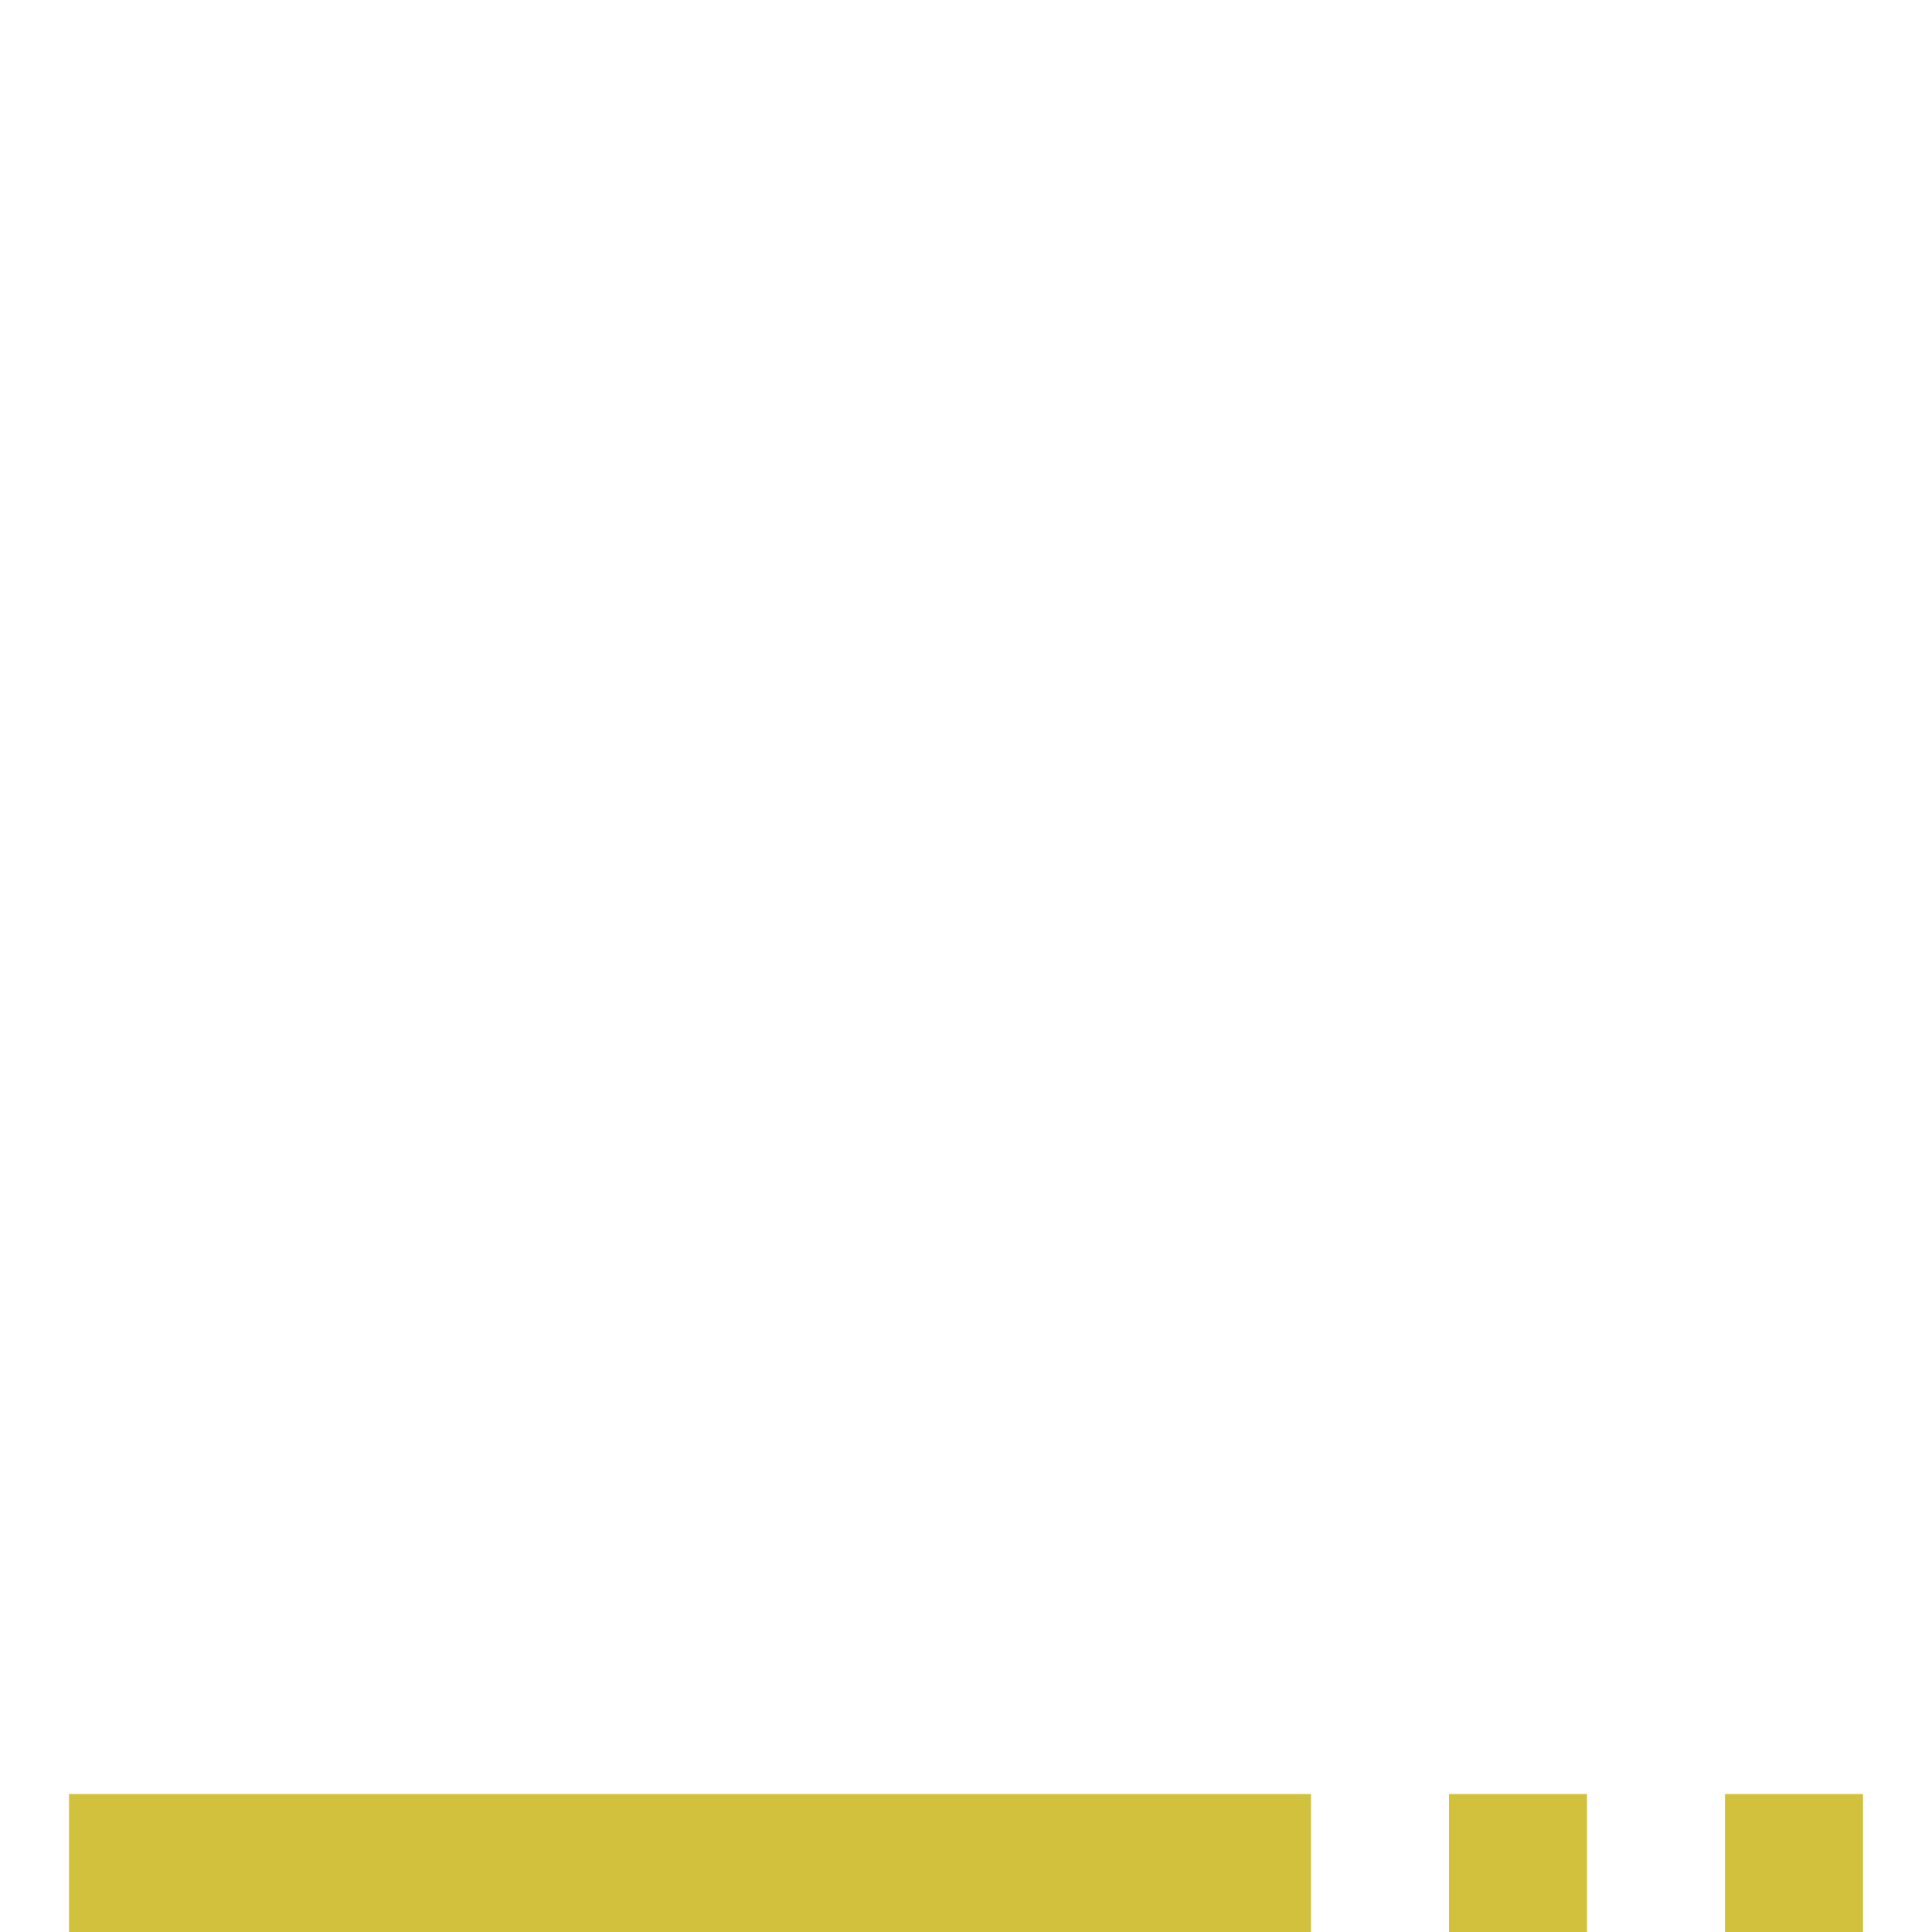
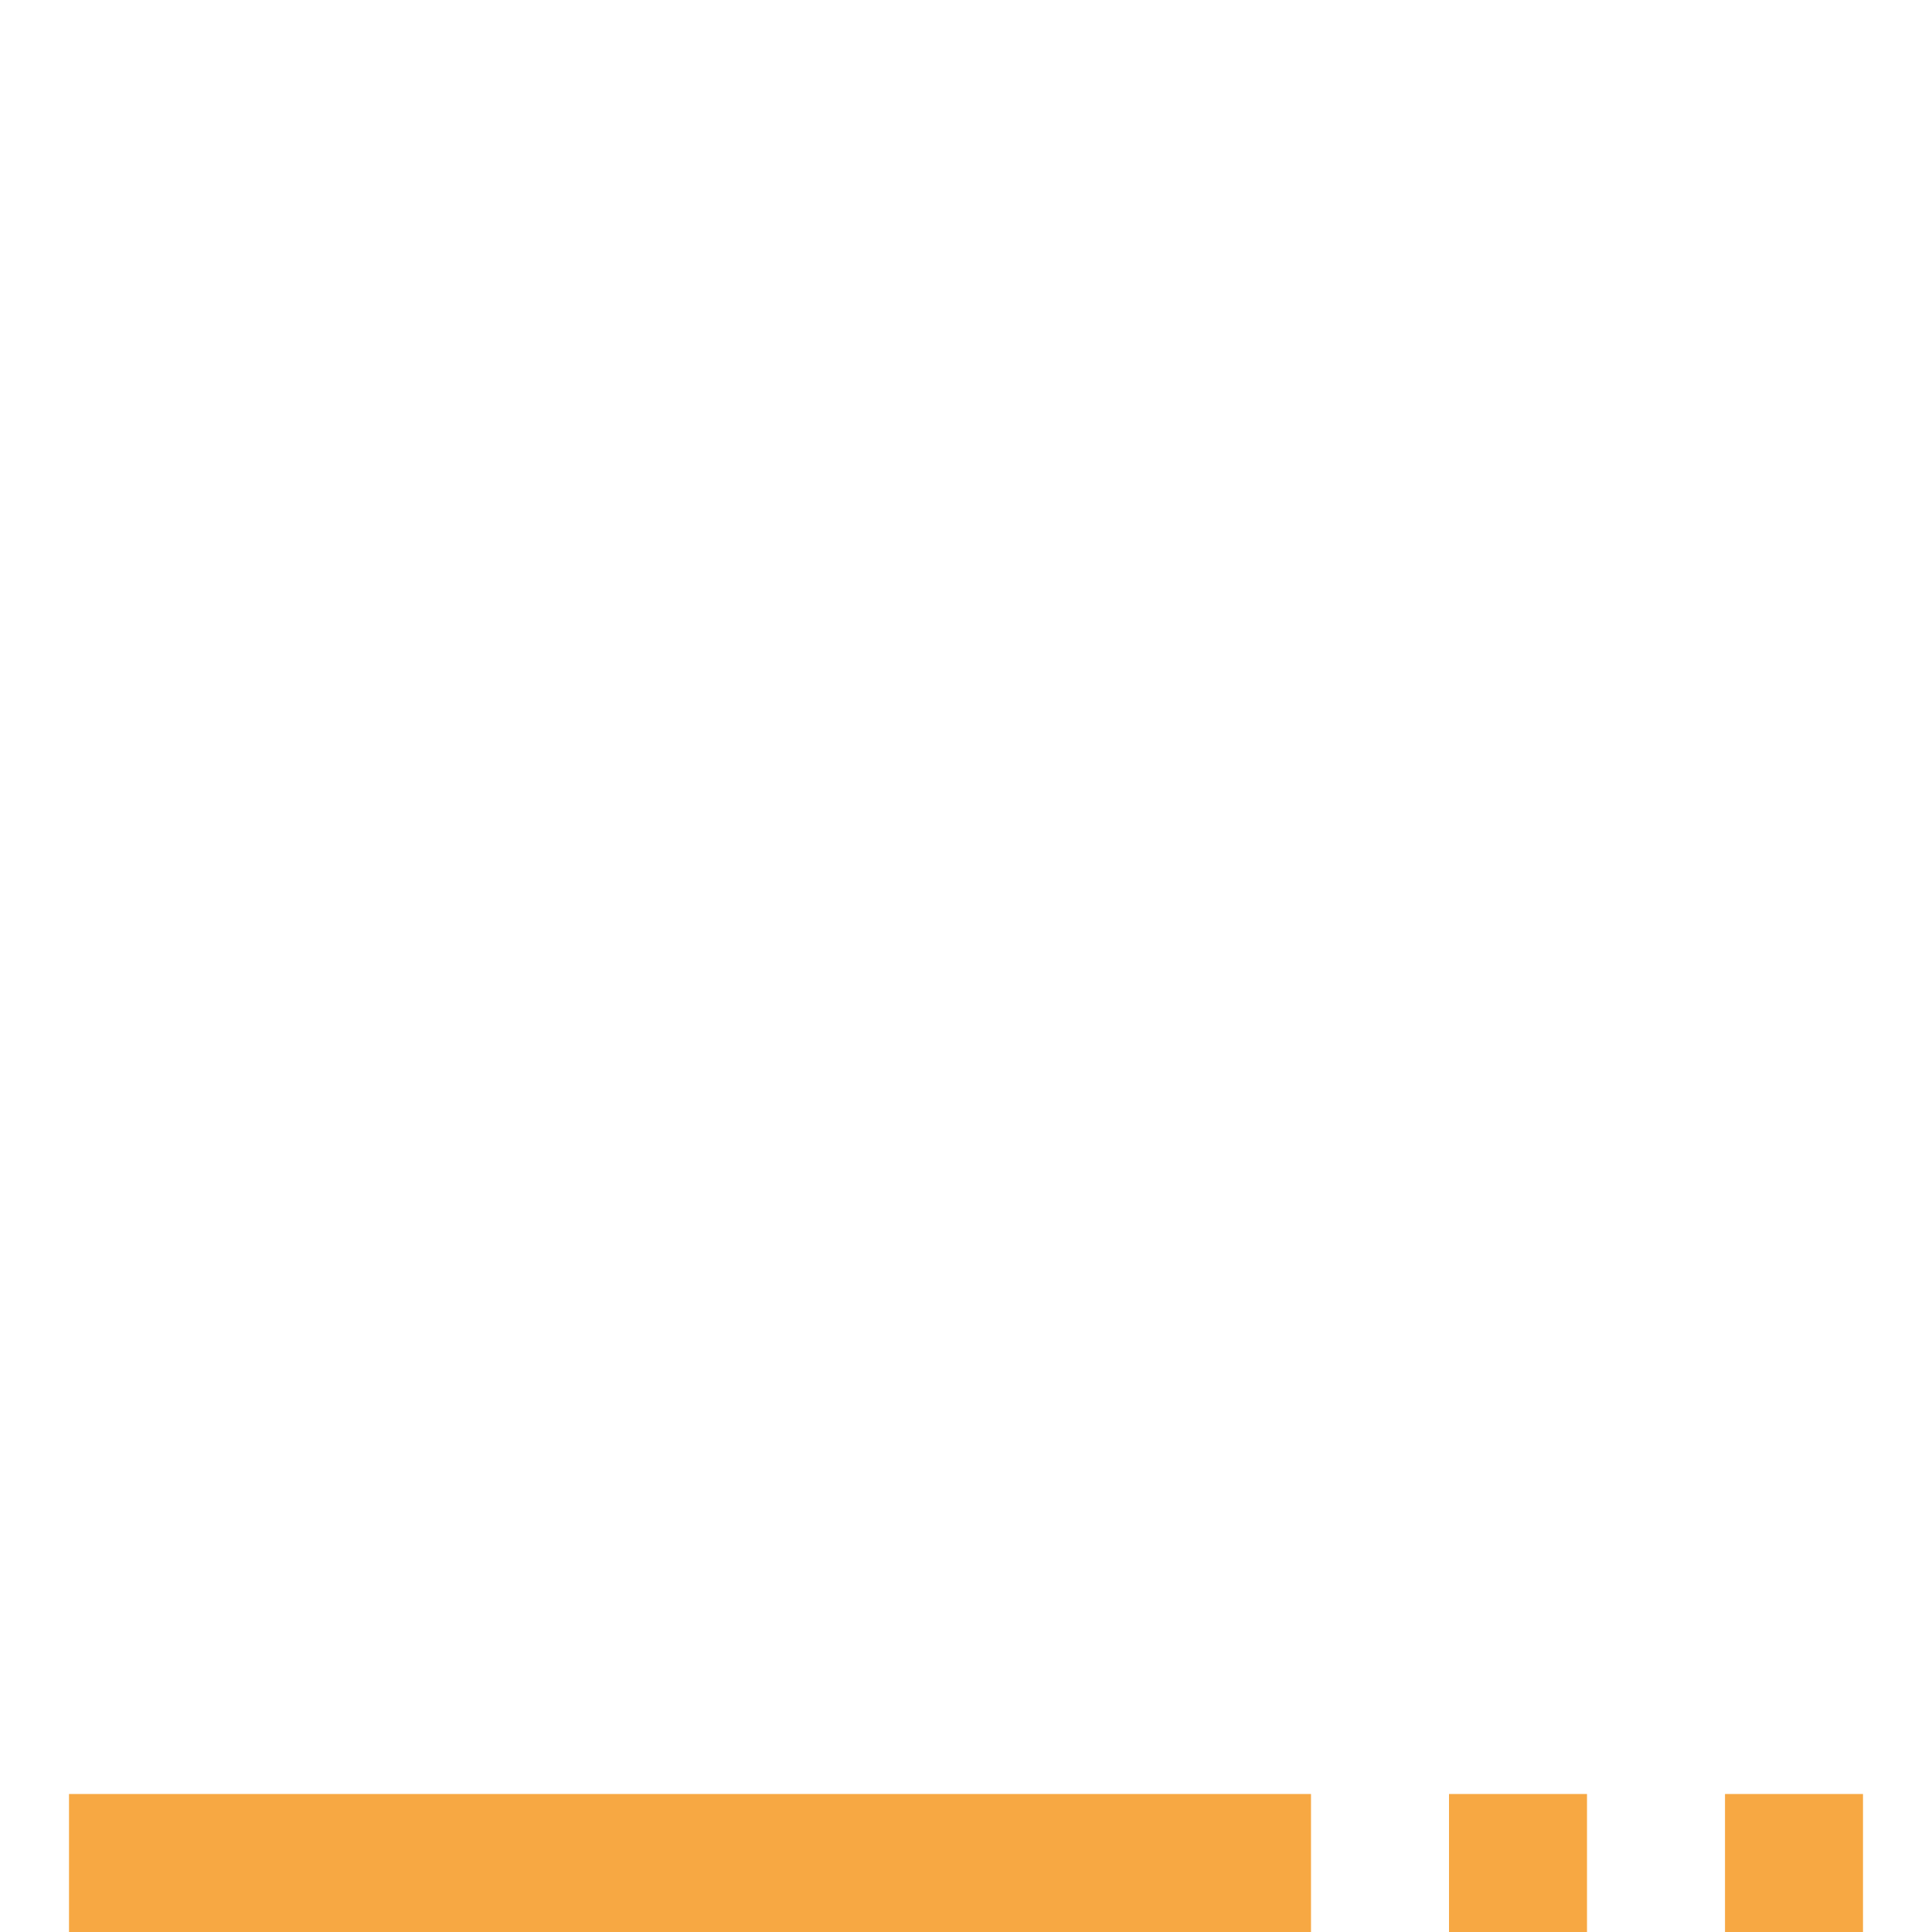
<svg xmlns="http://www.w3.org/2000/svg" width="28" height="28" id="svg11300" version="1.0" style="display:inline;enable-background:new">
  <defs id="defs3" />
  <g style="display:inline" id="layer1" transform="translate(0,-272)">
-     <rect y="1" x="-300" height="18" width="2" id="rect4270-9-2" style="opacity:1;fill:#d2c13d;fill-opacity:1;stroke:none" transform="matrix(0,-1,1,0,0,0)" />
-     <rect style="opacity:1;fill:#d2c13d;fill-opacity:1;stroke:none" id="rect4310" width="2" height="2" x="-300" y="-27" transform="matrix(0,-1,-1,0,0,0)" />
-     <rect transform="matrix(0,-1,-1,0,0,0)" y="-23" x="-300" height="2" width="2" id="rect4312" style="opacity:1;fill:#d2c13d;fill-opacity:1;stroke:none" />
+     <rect y="1" x="-300" height="18" width="2" id="rect4270-9-2" style="opacity:1;fill:#f7a843;fill-opacity:1;stroke:none" transform="matrix(0,-1,1,0,0,0)" />
+     <rect style="opacity:1;fill:#f7a843;fill-opacity:1;stroke:none" id="rect4310" width="2" height="2" x="-300" y="-27" transform="matrix(0,-1,-1,0,0,0)" />
+     <rect transform="matrix(0,-1,-1,0,0,0)" y="-23" x="-300" height="2" width="2" id="rect4312" style="opacity:1;fill:#f7a843;fill-opacity:1;stroke:none" />
  </g>
</svg>
